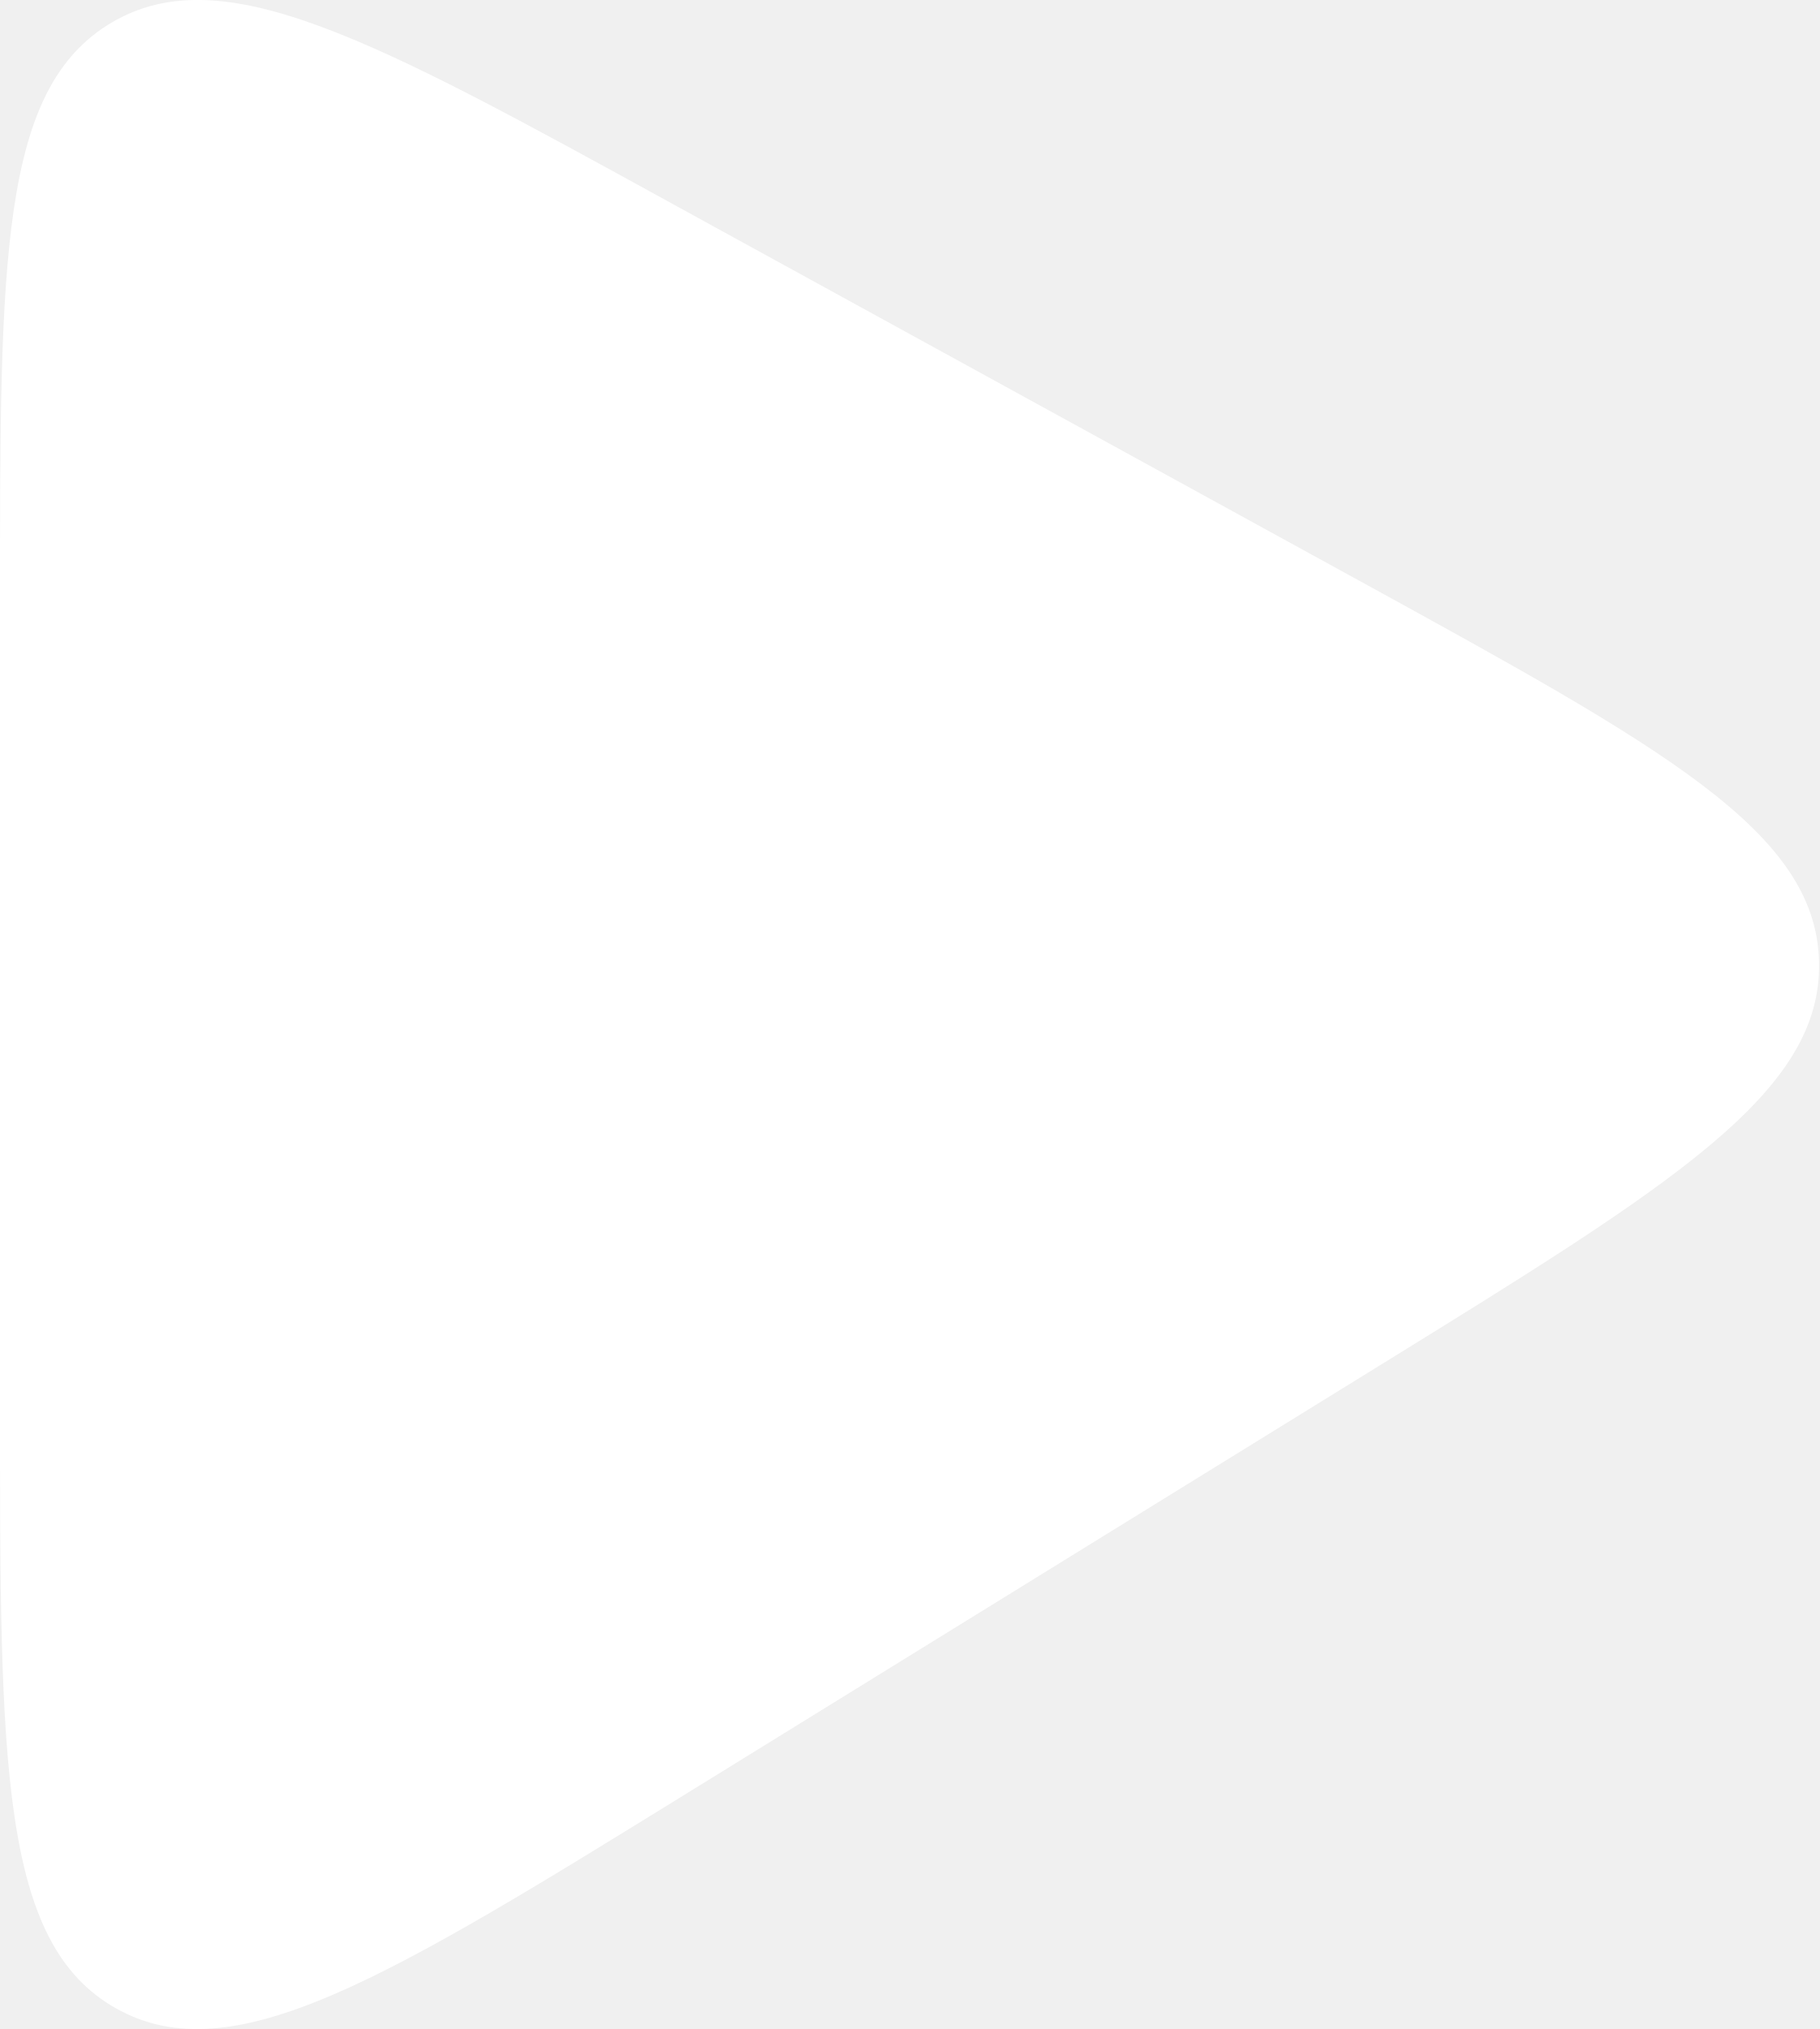
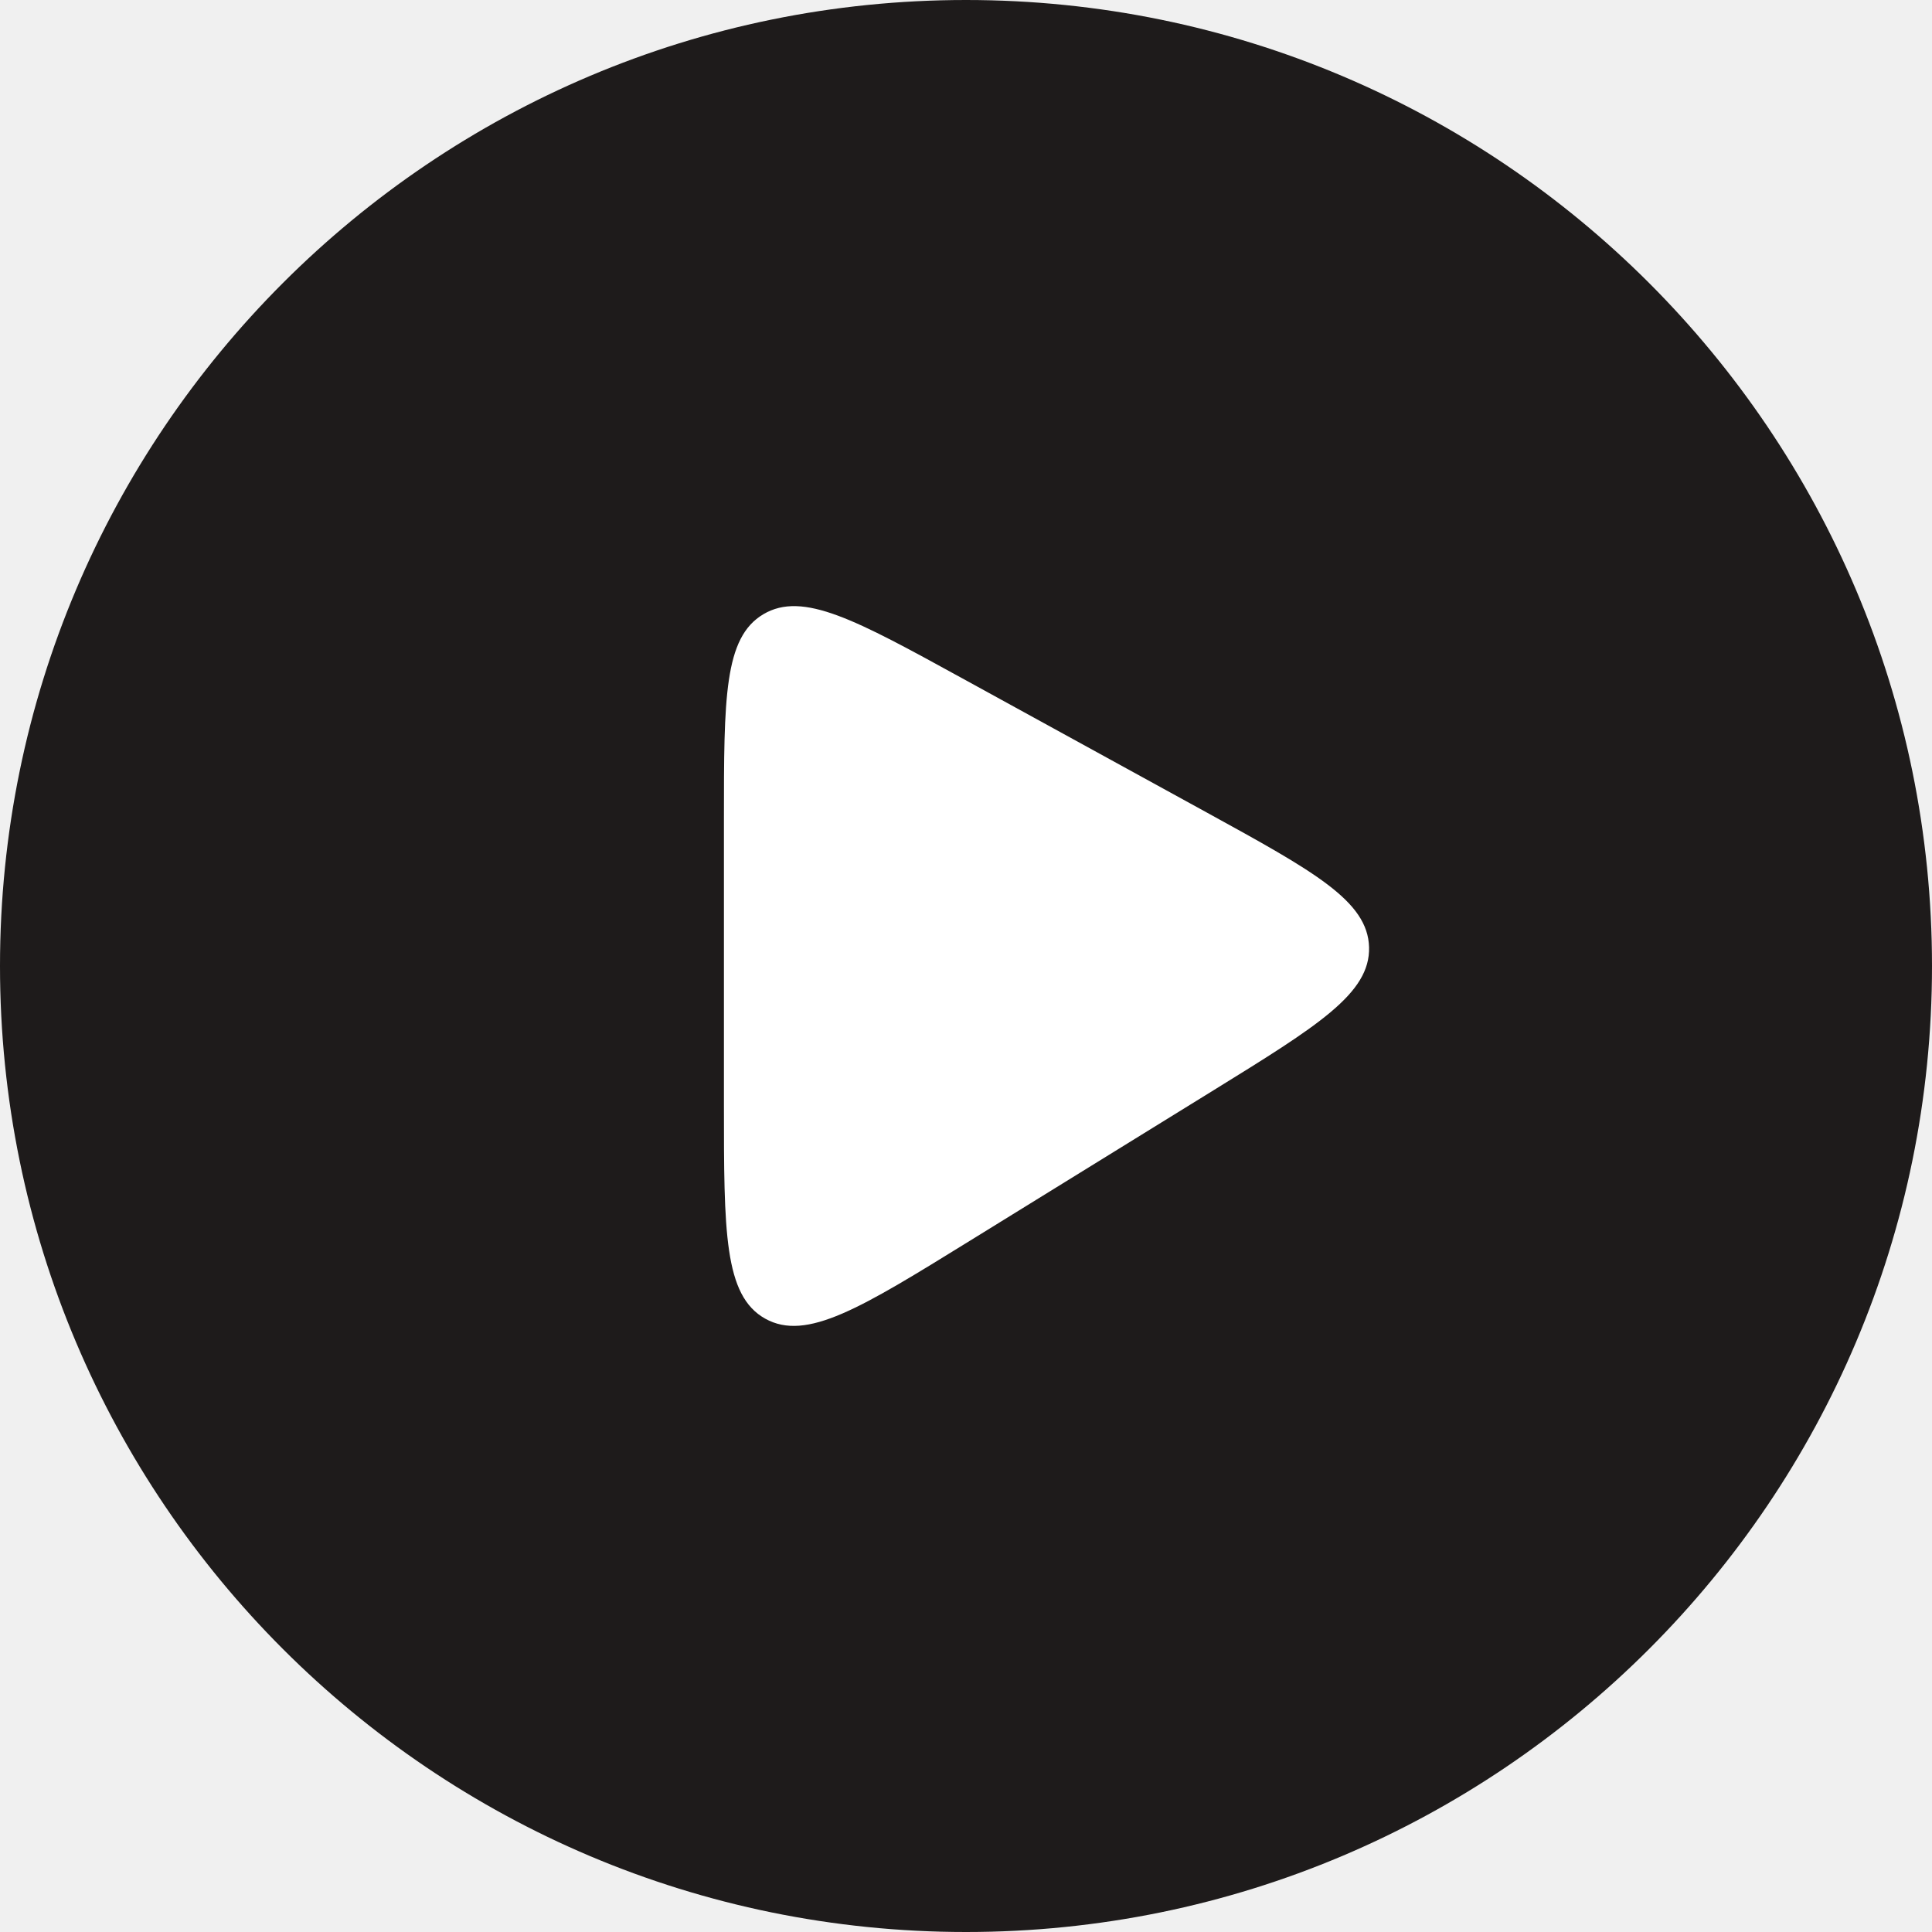
- <svg xmlns="http://www.w3.org/2000/svg" width="8.015" height="8.941" viewBox="0 0 8.015 8.941" fill="none">
-   <defs />
-   <path id="Vector" d="M0 6.185L0 2.651C0 1.144 0 0.391 0.491 0.1C0.981 -0.19 1.642 0.172 2.962 0.898L5.992 2.561C7.33 3.296 8 3.663 8.014 4.237C8.029 4.812 7.38 5.213 6.08 6.016L3.051 7.887C1.701 8.721 1.026 9.138 0.513 8.851C0 8.565 0 7.772 0 6.185Z" fill="#FFFFFF" fill-opacity="1" fill-rule="evenodd" />
+ <svg xmlns="http://www.w3.org/2000/svg" width="24" height="24" viewBox="0 0 24 24" fill="none">
+   <defs>
+     <filter id="filter_703_94_dd" x="0" y="0" width="24" height="24" filterUnits="userSpaceOnUse" color-interpolation-filters="sRGB">
+       <feFlood flood-opacity="0" result="BackgroundImageFix" />
+       <feGaussianBlur in="BackgroundImage" stdDeviation="26.667" />
+       <feComposite in2="SourceAlpha" operator="in" result="effect_backgroundBlur_1" />
+       <feBlend mode="normal" in="SourceGraphic" in2="effect_backgroundBlur_1" result="shape" />
+     </filter>
+   </defs>
+   <g filter="url(#filter_703_94_dd)">
+     <path id="Vector" d="M0 12C0 5.373 5.373 0 12 0C18.627 0 24 5.373 24 12C24 18.627 18.627 24 12 24C5.373 24 0 18.627 0 12Z" fill="#1E1B1B" fill-opacity="1" fill-rule="evenodd" />
+   </g>
+   <path id="Vector" d="M8.993 13.714L8.993 10.18C8.993 8.673 8.993 7.92 9.483 7.63C9.974 7.339 10.634 7.702 11.955 8.427L14.985 10.09C16.323 10.825 16.992 11.192 17.007 11.767C17.022 12.341 16.372 12.742 15.073 13.545L12.044 15.416C10.694 16.25 10.019 16.667 9.506 16.381C8.993 16.095 8.993 15.301 8.993 13.714Z" fill="#FFFFFF" fill-opacity="1" fill-rule="evenodd" />
</svg>
